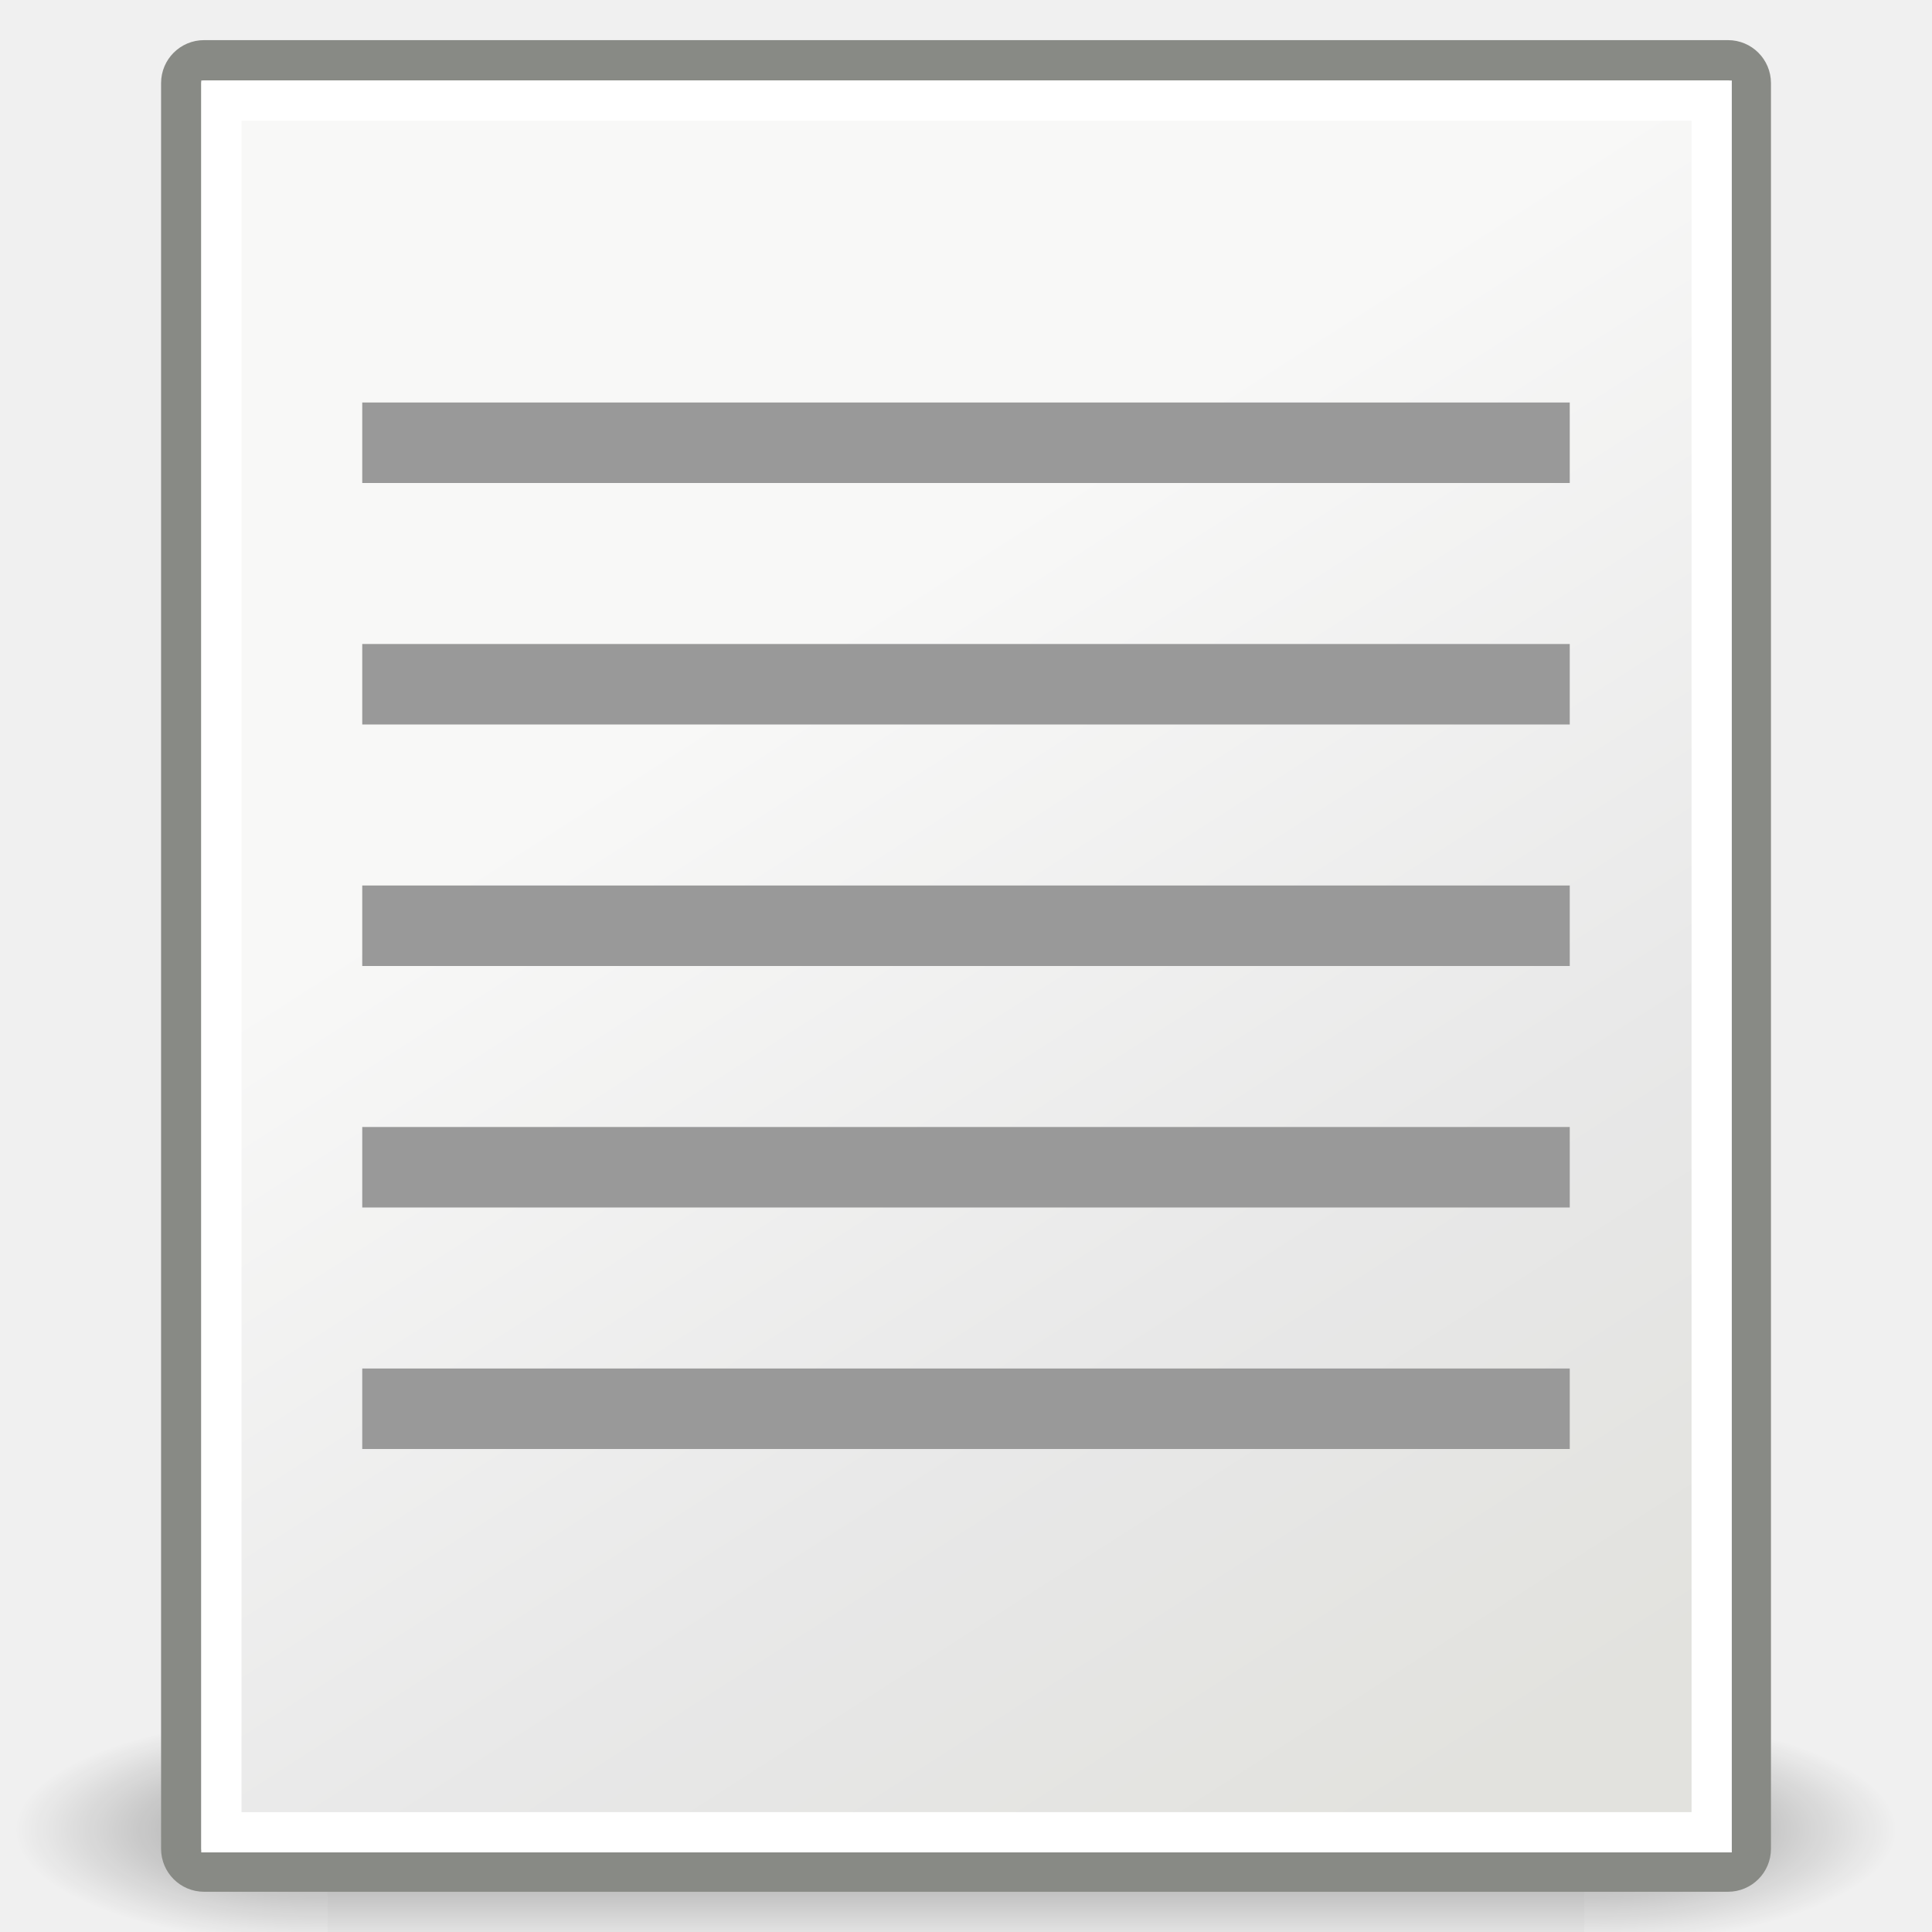
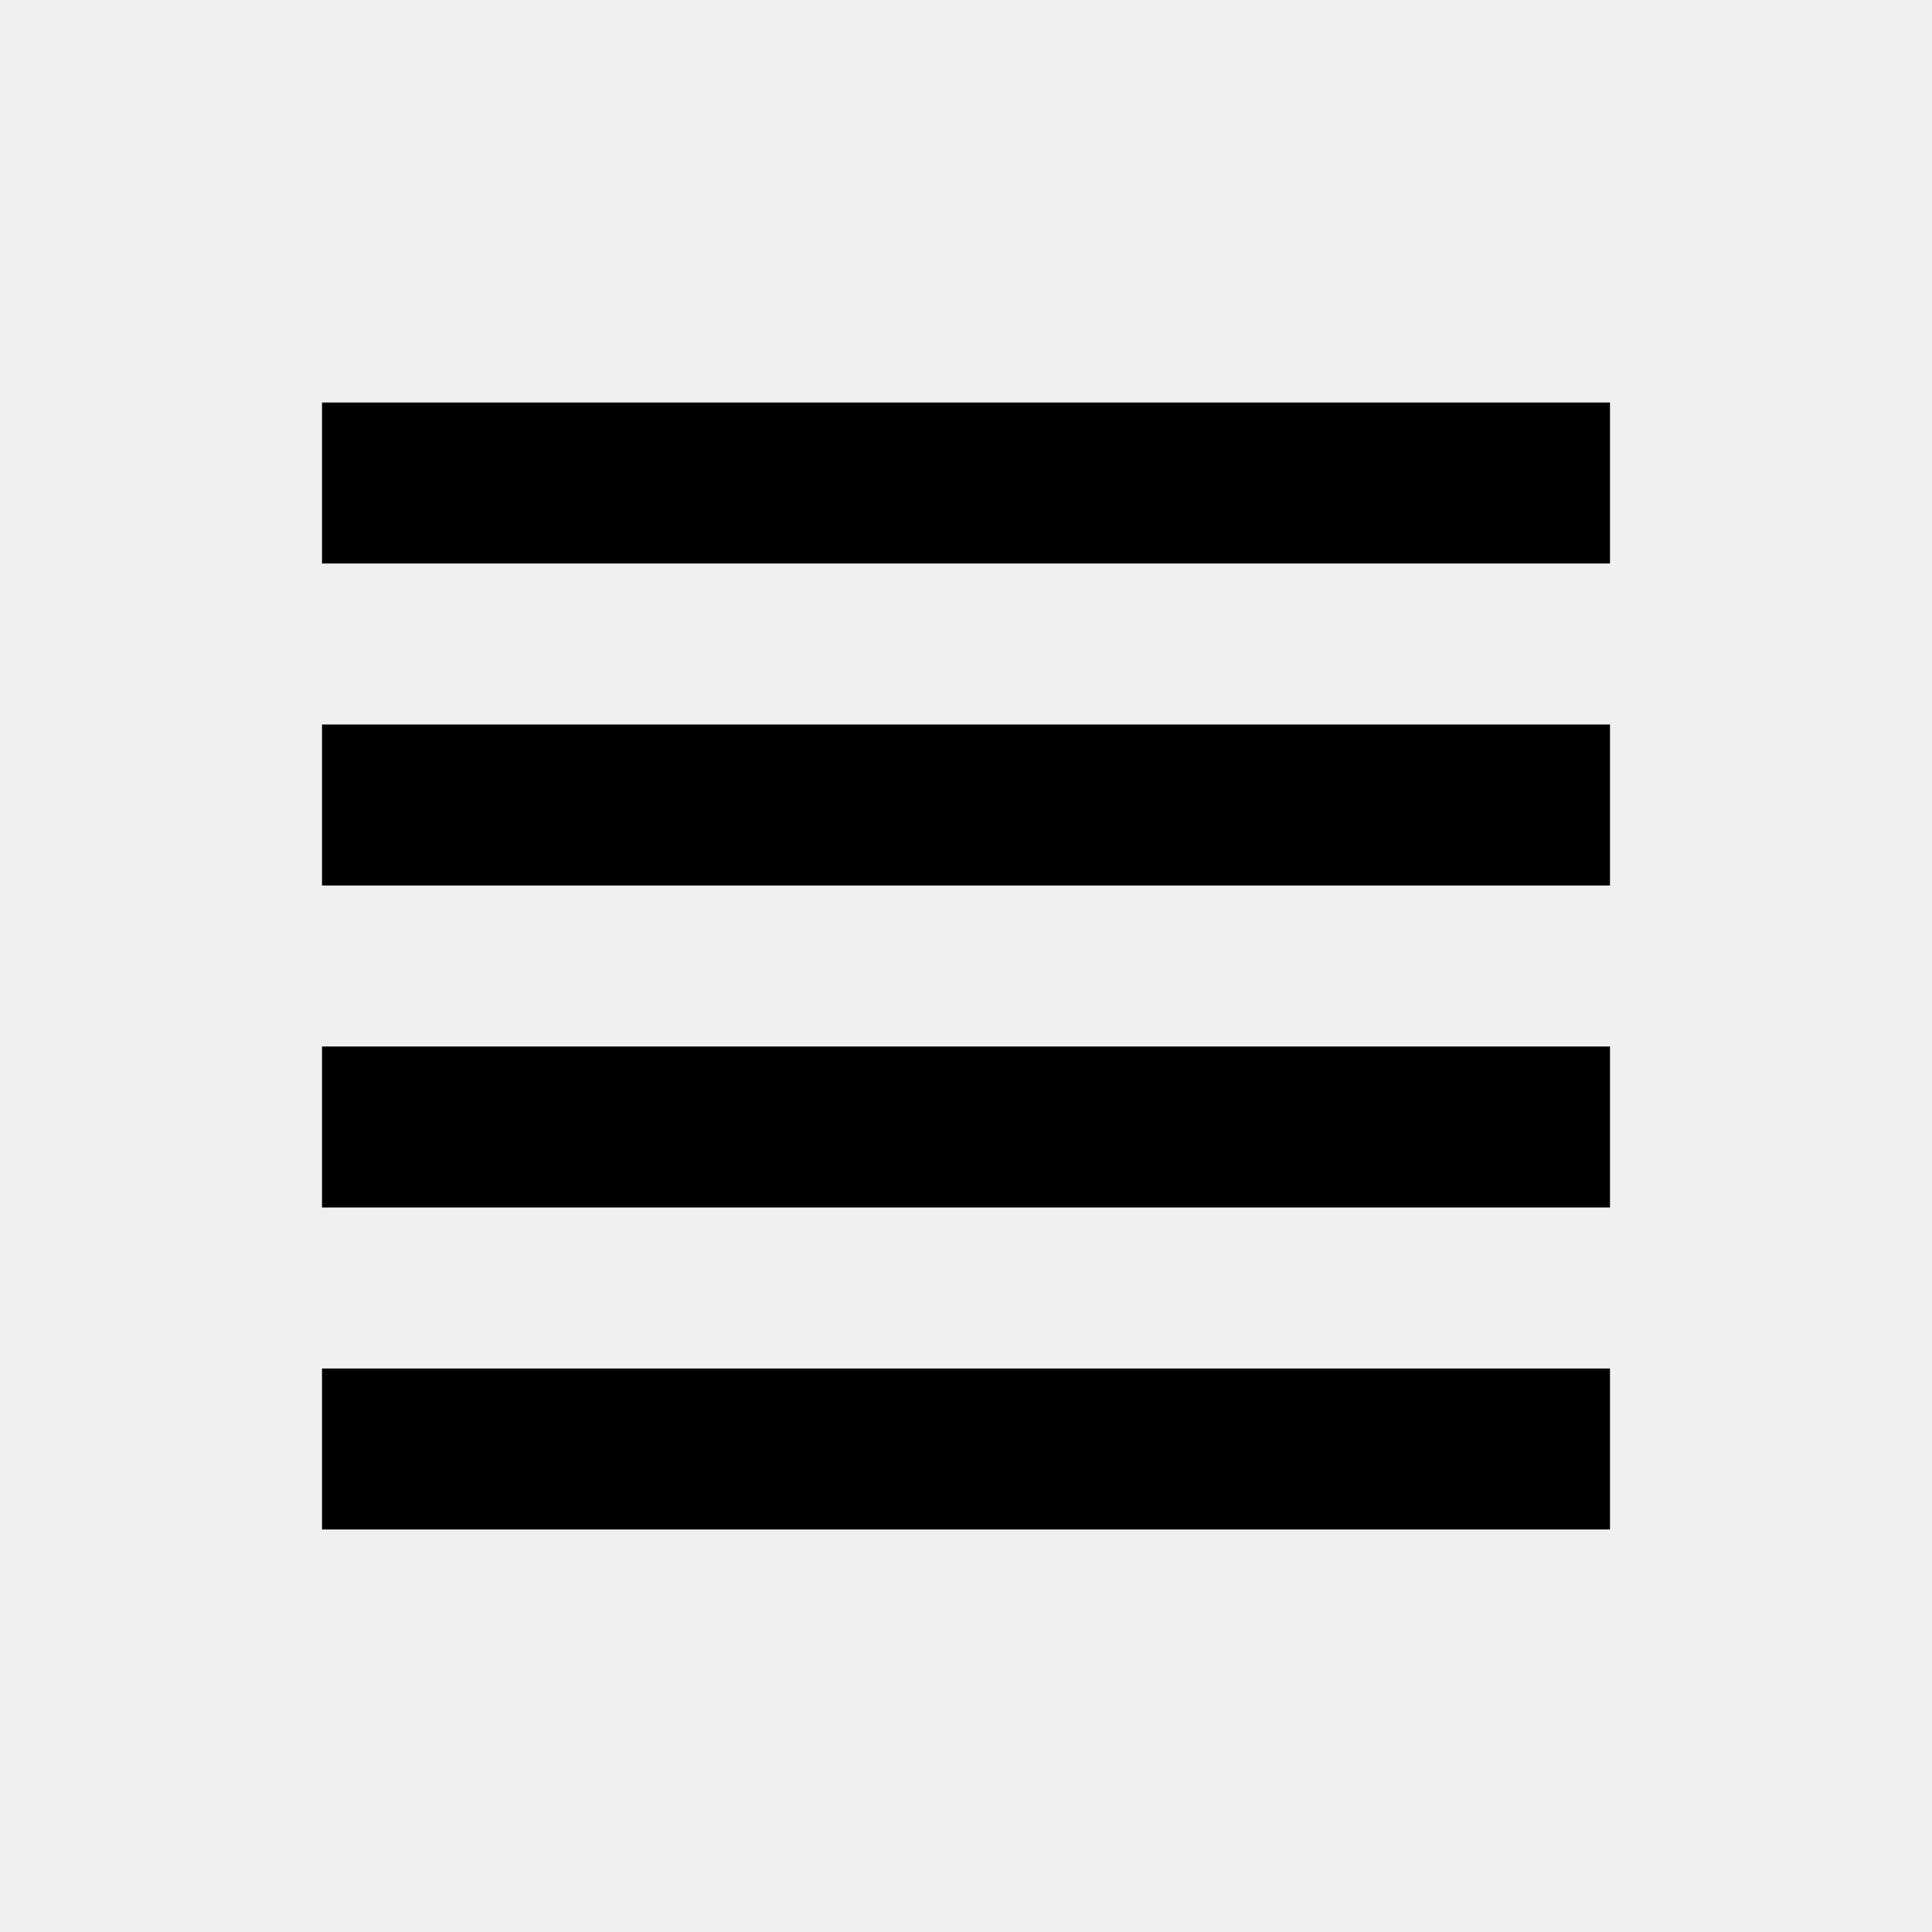
- <svg xmlns="http://www.w3.org/2000/svg" xmlns:xlink="http://www.w3.org/1999/xlink" width="48px" height="48px" viewBox="0 0 48 48" id="svg4198">
-   <defs id="defs4200">
-     <radialGradient xlink:href="#linearGradient5060" id="radialGradient5031" gradientUnits="userSpaceOnUse" gradientTransform="matrix(-2.774389,0,0,1.969706,112.7623,-872.8854)" cx="605.714" cy="486.648" fx="605.714" fy="486.648" r="117.143" />
-     <linearGradient id="linearGradient5060">
-       <stop style="stop-color:black;stop-opacity:1;" offset="0" id="stop5062" />
-       <stop style="stop-color:black;stop-opacity:0;" offset="1" id="stop5064" />
-     </linearGradient>
-     <radialGradient xlink:href="#linearGradient5060" id="radialGradient5029" gradientUnits="userSpaceOnUse" gradientTransform="matrix(2.774389,0,0,1.969706,-1891.633,-872.8854)" cx="605.714" cy="486.648" fx="605.714" fy="486.648" r="117.143" />
-     <linearGradient id="linearGradient5048">
-       <stop style="stop-color:black;stop-opacity:0;" offset="0" id="stop5050" />
-       <stop id="stop5056" offset="0.5" style="stop-color:black;stop-opacity:1;" />
-       <stop style="stop-color:black;stop-opacity:0;" offset="1" id="stop5052" />
-     </linearGradient>
-     <linearGradient xlink:href="#linearGradient5048" id="linearGradient5027" gradientUnits="userSpaceOnUse" gradientTransform="matrix(2.774389,0,0,1.969706,-1892.179,-872.8854)" x1="302.857" y1="366.648" x2="302.857" y2="609.505" />
-     <linearGradient id="linearGradient3558">
-       <stop style="stop-color:#000000;stop-opacity:1;" offset="0" id="stop3560" />
-       <stop style="stop-color:#000000;stop-opacity:0;" offset="1" id="stop3562" />
-     </linearGradient>
-     <radialGradient xlink:href="#linearGradient3558" id="radialGradient3564" cx="22.571" cy="30.857" fx="22.571" fy="30.857" r="15.571" gradientTransform="matrix(1,0,0,0.651376,4.638648e-15,10.75754)" gradientUnits="userSpaceOnUse" />
-     <linearGradient id="linearGradient15218">
-       <stop style="stop-color:#f8f8f7;stop-opacity:1;" offset="0" id="stop15220" />
-       <stop id="stop2269" offset="0.599" style="stop-color:#e8e8e8;stop-opacity:1;" />
-       <stop style="stop-color:#e2e2de;stop-opacity:1;" offset="1" id="stop15222" />
-     </linearGradient>
-     <linearGradient xlink:href="#linearGradient15218" id="linearGradient15224" x1="22.308" y1="18.992" x2="35.785" y2="39.498" gradientUnits="userSpaceOnUse" gradientTransform="matrix(1.060837,0,0,0.987595,4.641161,4.108291)" />
-     <linearGradient id="linearGradient2259">
-       <stop style="stop-color:#ffffff;stop-opacity:1;" offset="0" id="stop2261" />
-       <stop style="stop-color:#ffffff;stop-opacity:0;" offset="1" id="stop2263" />
-     </linearGradient>
-     <linearGradient xlink:href="#linearGradient2259" id="linearGradient2265" x1="26.076" y1="26.697" x2="30.811" y2="42.007" gradientUnits="userSpaceOnUse" gradientTransform="matrix(0.993566,0,0,1,6.219859,4.033411)" />
-     <linearGradient id="linearGradient2216">
-       <stop style="stop-color:#000000;stop-opacity:1;" offset="0" id="stop2218" />
-       <stop style="stop-color:#000000;stop-opacity:0;" offset="1" id="stop2220" />
-     </linearGradient>
-     <linearGradient xlink:href="#linearGradient2216" id="linearGradient2222" x1="36.812" y1="39.156" x2="39.062" y2="42.062" gradientUnits="userSpaceOnUse" gradientTransform="translate(6.161836,4.033411)" />
-     <linearGradient id="linearGradient2224">
-       <stop style="stop-color:#7c7c7c;stop-opacity:1;" offset="0" id="stop2226" />
-       <stop style="stop-color:#b8b8b8;stop-opacity:1;" offset="1" id="stop2228" />
-     </linearGradient>
-     <linearGradient xlink:href="#linearGradient15218" id="linearGradient2240" gradientUnits="userSpaceOnUse" gradientTransform="matrix(1.342704,0,0,1.235378,-8.219611,-6.577189)" x1="20.794" y1="18.379" x2="35.596" y2="39.6" />
-   </defs>
-   <g id="layer1">
-     <g style="display:inline" id="g5022" transform="matrix(2.330573e-2,0,0,1.227058e-2,44.47891,44.41691)">
-       <rect y="-150.697" x="-1559.252" height="478.357" width="1339.633" id="rect4173" style="opacity:0.402;color:black;fill:url(#linearGradient5027);fill-opacity:1;fill-rule:nonzero;stroke:none;stroke-width:1;stroke-linecap:round;stroke-linejoin:miter;marker:none;marker-start:none;marker-mid:none;marker-end:none;stroke-miterlimit:4;stroke-dasharray:none;stroke-dashoffset:0;stroke-opacity:1;visibility:visible;display:inline;overflow:visible" />
-       <path id="path5058" d="M -219.619,-150.68 C -219.619,-150.68 -219.619,327.65 -219.619,327.65 C -76.745,328.551 125.781,220.481 125.781,88.454 C 125.781,-43.572 -33.655,-150.68 -219.619,-150.68 z " style="opacity:0.402;color:black;fill:url(#radialGradient5029);fill-opacity:1;fill-rule:nonzero;stroke:none;stroke-width:1;stroke-linecap:round;stroke-linejoin:miter;marker:none;marker-start:none;marker-mid:none;marker-end:none;stroke-miterlimit:4;stroke-dasharray:none;stroke-dashoffset:0;stroke-opacity:1;visibility:visible;display:inline;overflow:visible" />
-       <path style="opacity:0.402;color:black;fill:url(#radialGradient5031);fill-opacity:1;fill-rule:nonzero;stroke:none;stroke-width:1;stroke-linecap:round;stroke-linejoin:miter;marker:none;marker-start:none;marker-mid:none;marker-end:none;stroke-miterlimit:4;stroke-dasharray:none;stroke-dashoffset:0;stroke-opacity:1;visibility:visible;display:inline;overflow:visible" d="M -1559.252,-150.68 C -1559.252,-150.68 -1559.252,327.65 -1559.252,327.65 C -1702.127,328.551 -1904.652,220.481 -1904.652,88.454 C -1904.652,-43.572 -1745.216,-150.68 -1559.252,-150.68 z " id="path5018" />
-     </g>
-     <rect style="opacity:1;fill:url(#linearGradient2240);fill-opacity:1;fill-rule:evenodd;stroke:#888a85;stroke-width:1;stroke-linecap:butt;stroke-linejoin:miter;stroke-miterlimit:4;stroke-dasharray:none;stroke-dashoffset:0;stroke-opacity:1" id="rect4238" width="38.997" height="45.003" x="4.502" y="1.497" rx="0.567" ry="0.567" />
-     <rect style="opacity:1;color:#000000;fill:#999999;fill-opacity:1;fill-rule:evenodd;stroke:none;stroke-width:1;stroke-linecap:butt;stroke-linejoin:miter;marker:none;marker-start:none;marker-mid:none;marker-end:none;stroke-miterlimit:4;stroke-dasharray:none;stroke-dashoffset:0;stroke-opacity:1;visibility:visible;display:inline;overflow:visible" id="rect4248" width="30" height="2" x="-39" y="10" transform="scale(-1,1)" />
-     <rect y="16" x="-39" height="2" width="30" id="rect4250" style="opacity:1;color:#000000;fill:#999999;fill-opacity:1;fill-rule:evenodd;stroke:none;stroke-width:1;stroke-linecap:butt;stroke-linejoin:miter;marker:none;marker-start:none;marker-mid:none;marker-end:none;stroke-miterlimit:4;stroke-dasharray:none;stroke-dashoffset:0;stroke-opacity:1;visibility:visible;display:inline;overflow:visible" transform="scale(-1,1)" />
-     <rect style="opacity:1;color:#000000;fill:#999999;fill-opacity:1;fill-rule:evenodd;stroke:none;stroke-width:1;stroke-linecap:butt;stroke-linejoin:miter;marker:none;marker-start:none;marker-mid:none;marker-end:none;stroke-miterlimit:4;stroke-dasharray:none;stroke-dashoffset:0;stroke-opacity:1;visibility:visible;display:inline;overflow:visible" id="rect4252" width="30" height="2" x="-39" y="22" transform="scale(-1,1)" />
-     <rect y="28" x="-39" height="2" width="30" id="rect4254" style="opacity:1;color:#000000;fill:#999999;fill-opacity:1;fill-rule:evenodd;stroke:none;stroke-width:1;stroke-linecap:butt;stroke-linejoin:miter;marker:none;marker-start:none;marker-mid:none;marker-end:none;stroke-miterlimit:4;stroke-dasharray:none;stroke-dashoffset:0;stroke-opacity:1;visibility:visible;display:inline;overflow:visible" transform="scale(-1,1)" />
-     <rect style="opacity:1;color:#000000;fill:#999999;fill-opacity:1;fill-rule:evenodd;stroke:none;stroke-width:1;stroke-linecap:butt;stroke-linejoin:miter;marker:none;marker-start:none;marker-mid:none;marker-end:none;stroke-miterlimit:4;stroke-dasharray:none;stroke-dashoffset:0;stroke-opacity:1;visibility:visible;display:inline;overflow:visible" id="rect4256" width="30" height="2" x="-39" y="34" transform="scale(-1,1)" />
-     <rect style="opacity:1;fill:none;fill-opacity:1;fill-rule:evenodd;stroke:#ffffff;stroke-width:1;stroke-linecap:butt;stroke-linejoin:miter;stroke-miterlimit:4;stroke-dasharray:none;stroke-dashoffset:0;stroke-opacity:1" id="rect2245" width="37.026" height="43.022" x="5.5" y="2.5" rx="0" ry="0" />
-   </g>
+ <svg xmlns="http://www.w3.org/2000/svg" width="24" height="24" viewBox="0 0 24 24">
+   <path d="M4 15h16v-2H4v2zm0 4h16v-2H4v2zm0-8h16V9H4v2zm0-6v2h16V5H4z" />
+   <path fill="none" d="M0 0h24v24H0V0z" />
</svg>
